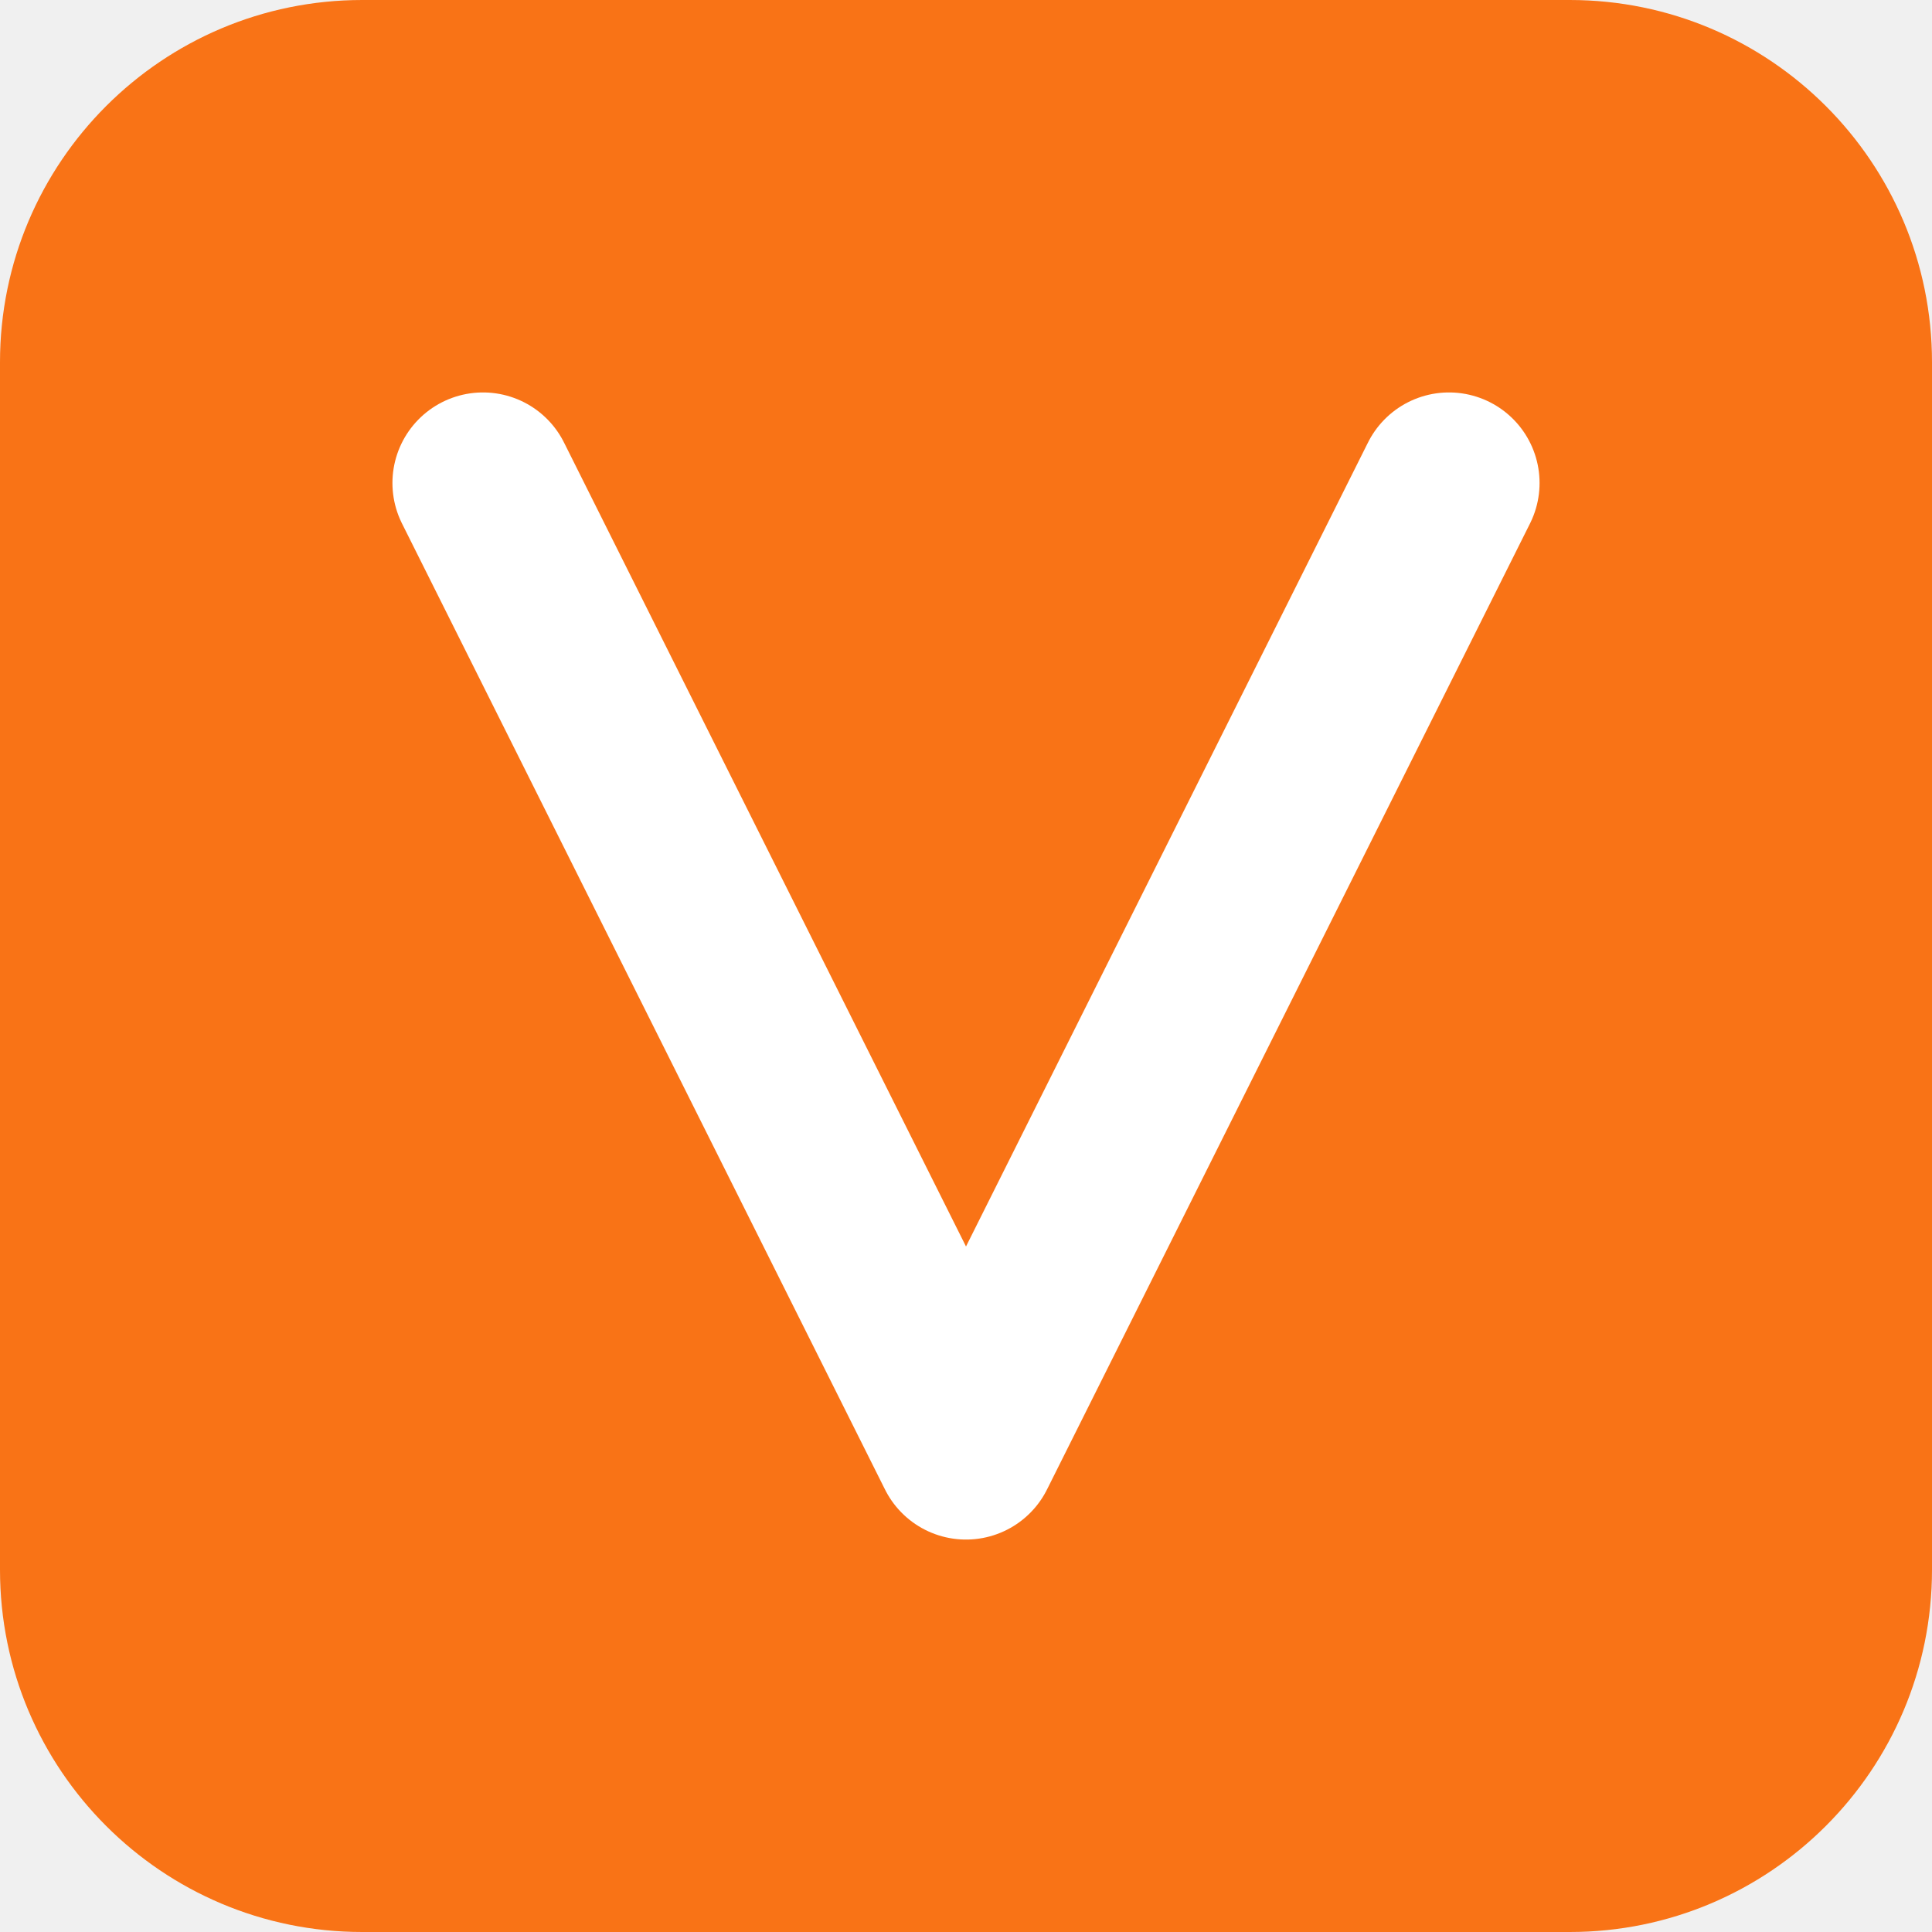
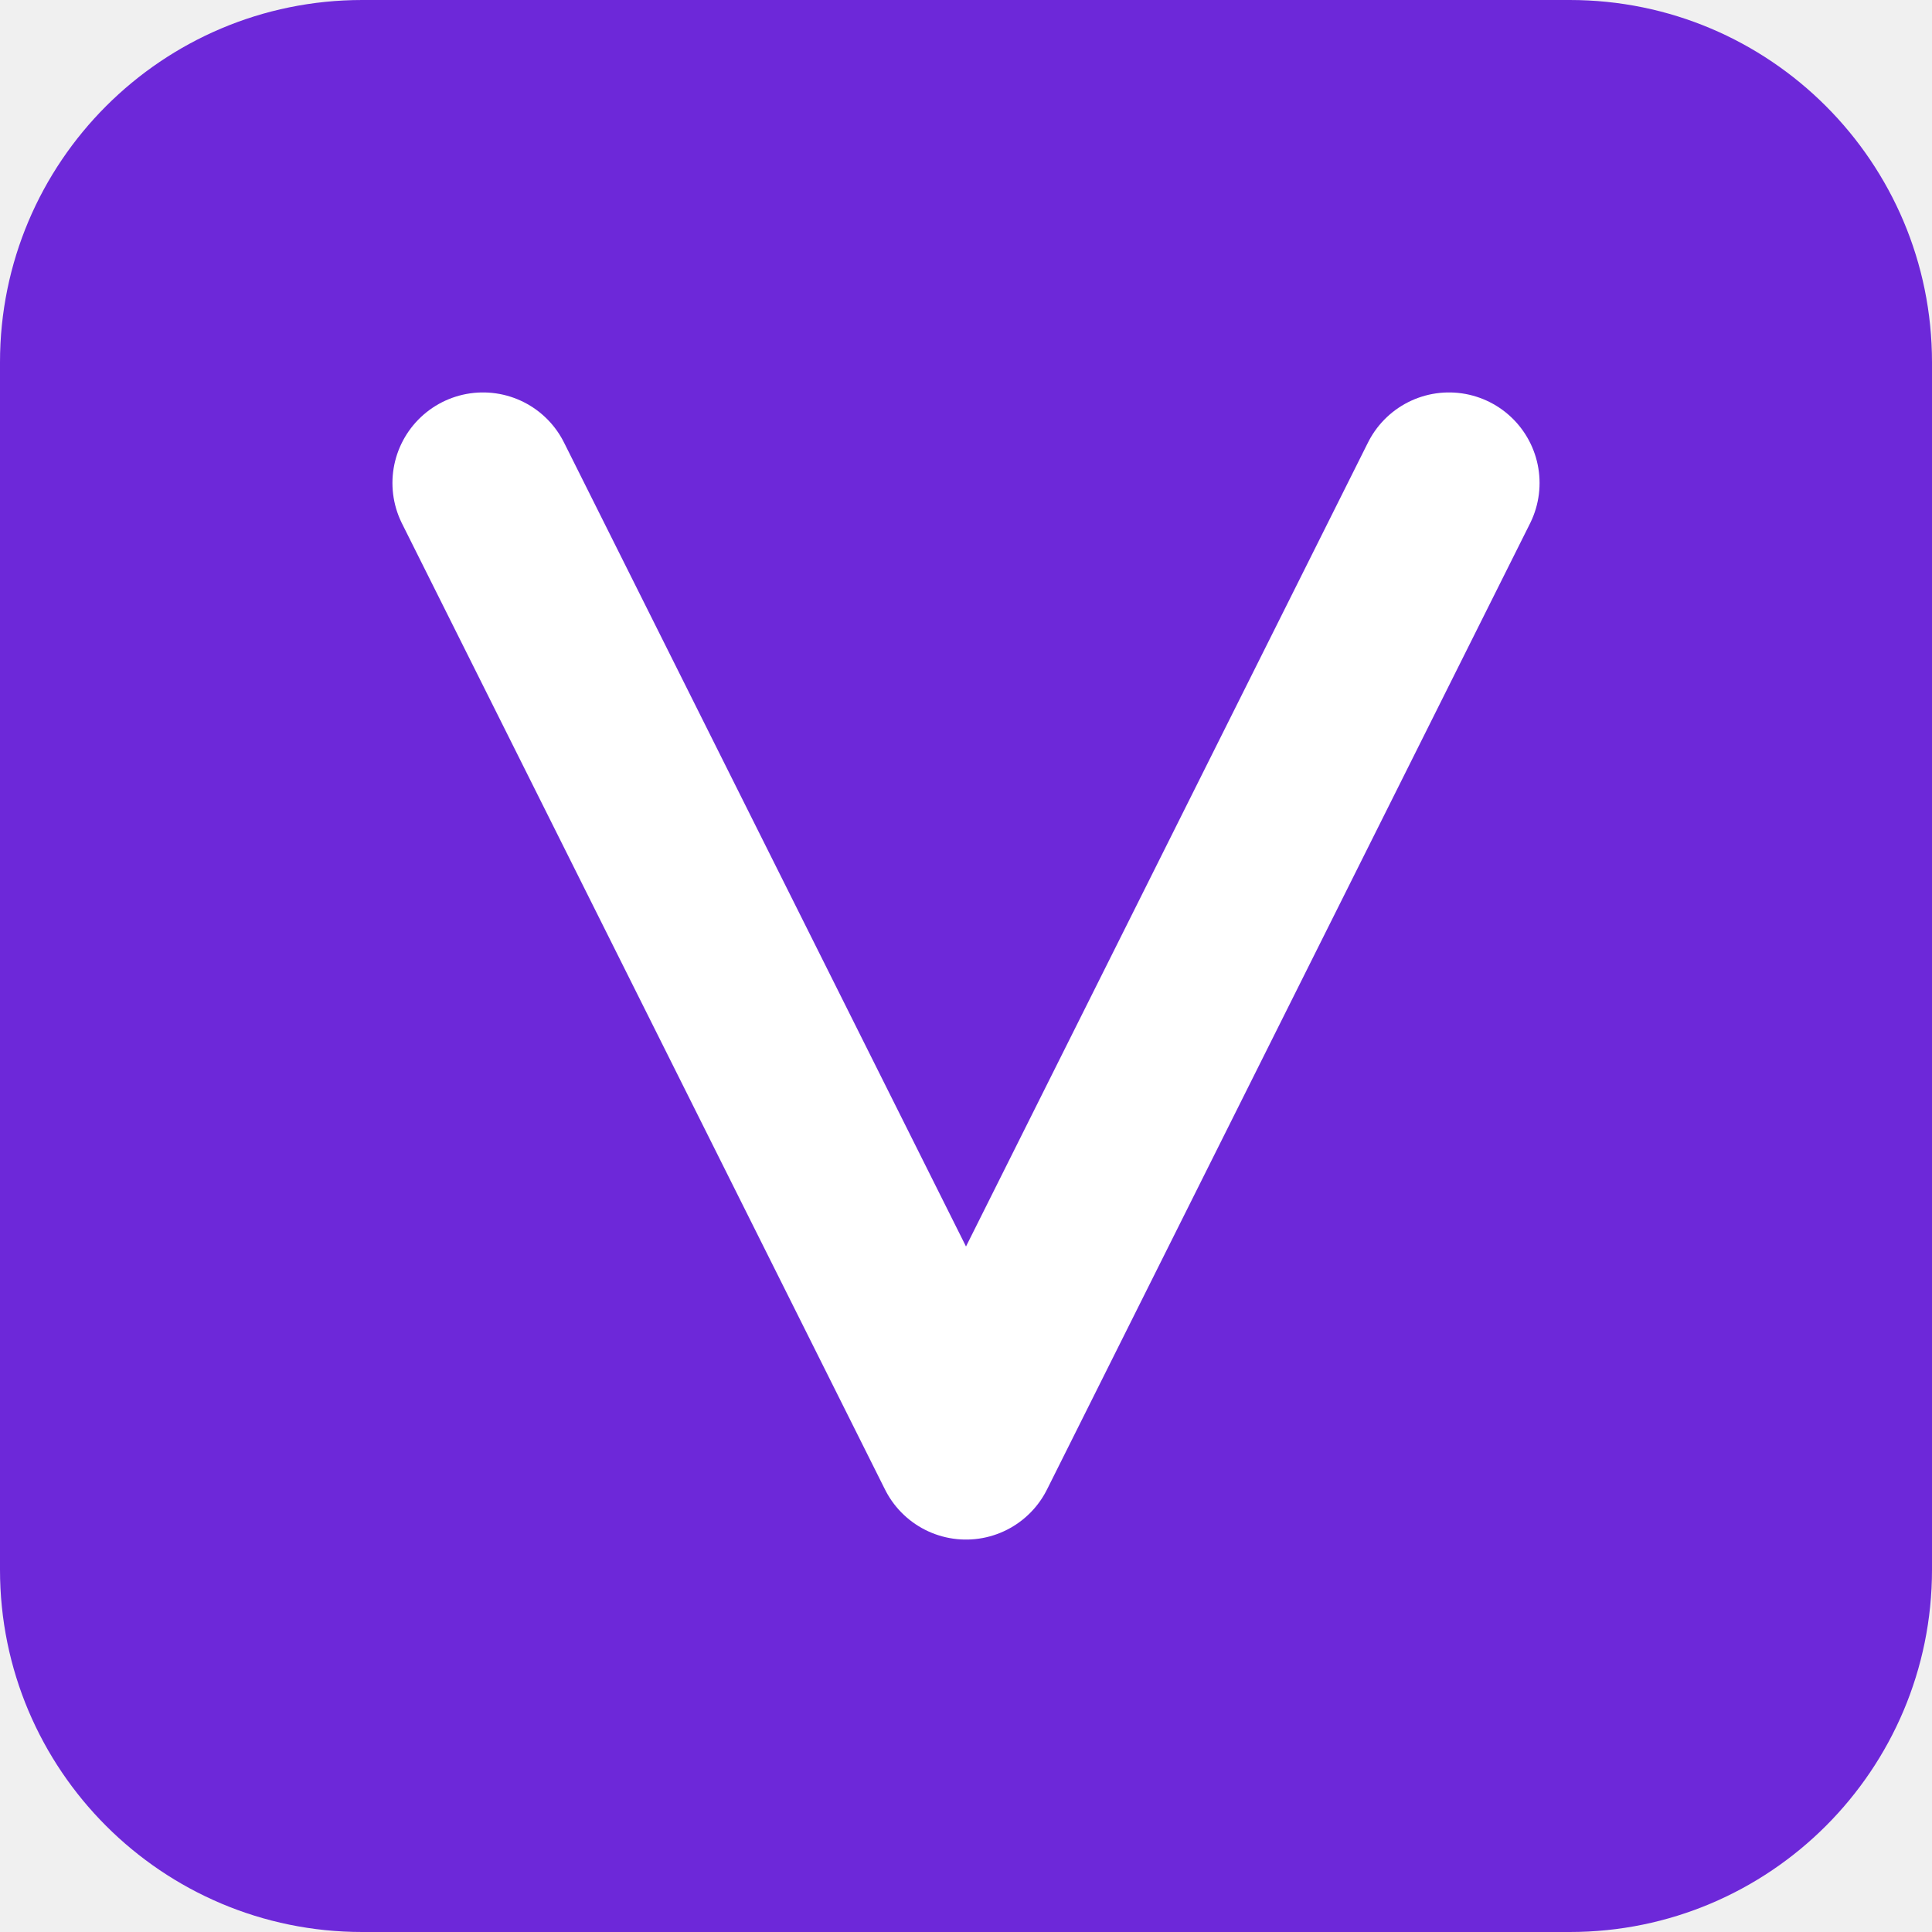
<svg xmlns="http://www.w3.org/2000/svg" viewBox="0 0 32 32" fill="none">
-   <rect width="32" height="32" rx="6" fill="#f97316" />
+   <rect width="32" height="32" rx="6" fill="#6d28d9" />
  <path d="M8 8l8 16 8-16" stroke="white" stroke-width="3" stroke-linecap="round" stroke-linejoin="round" />
</svg>
